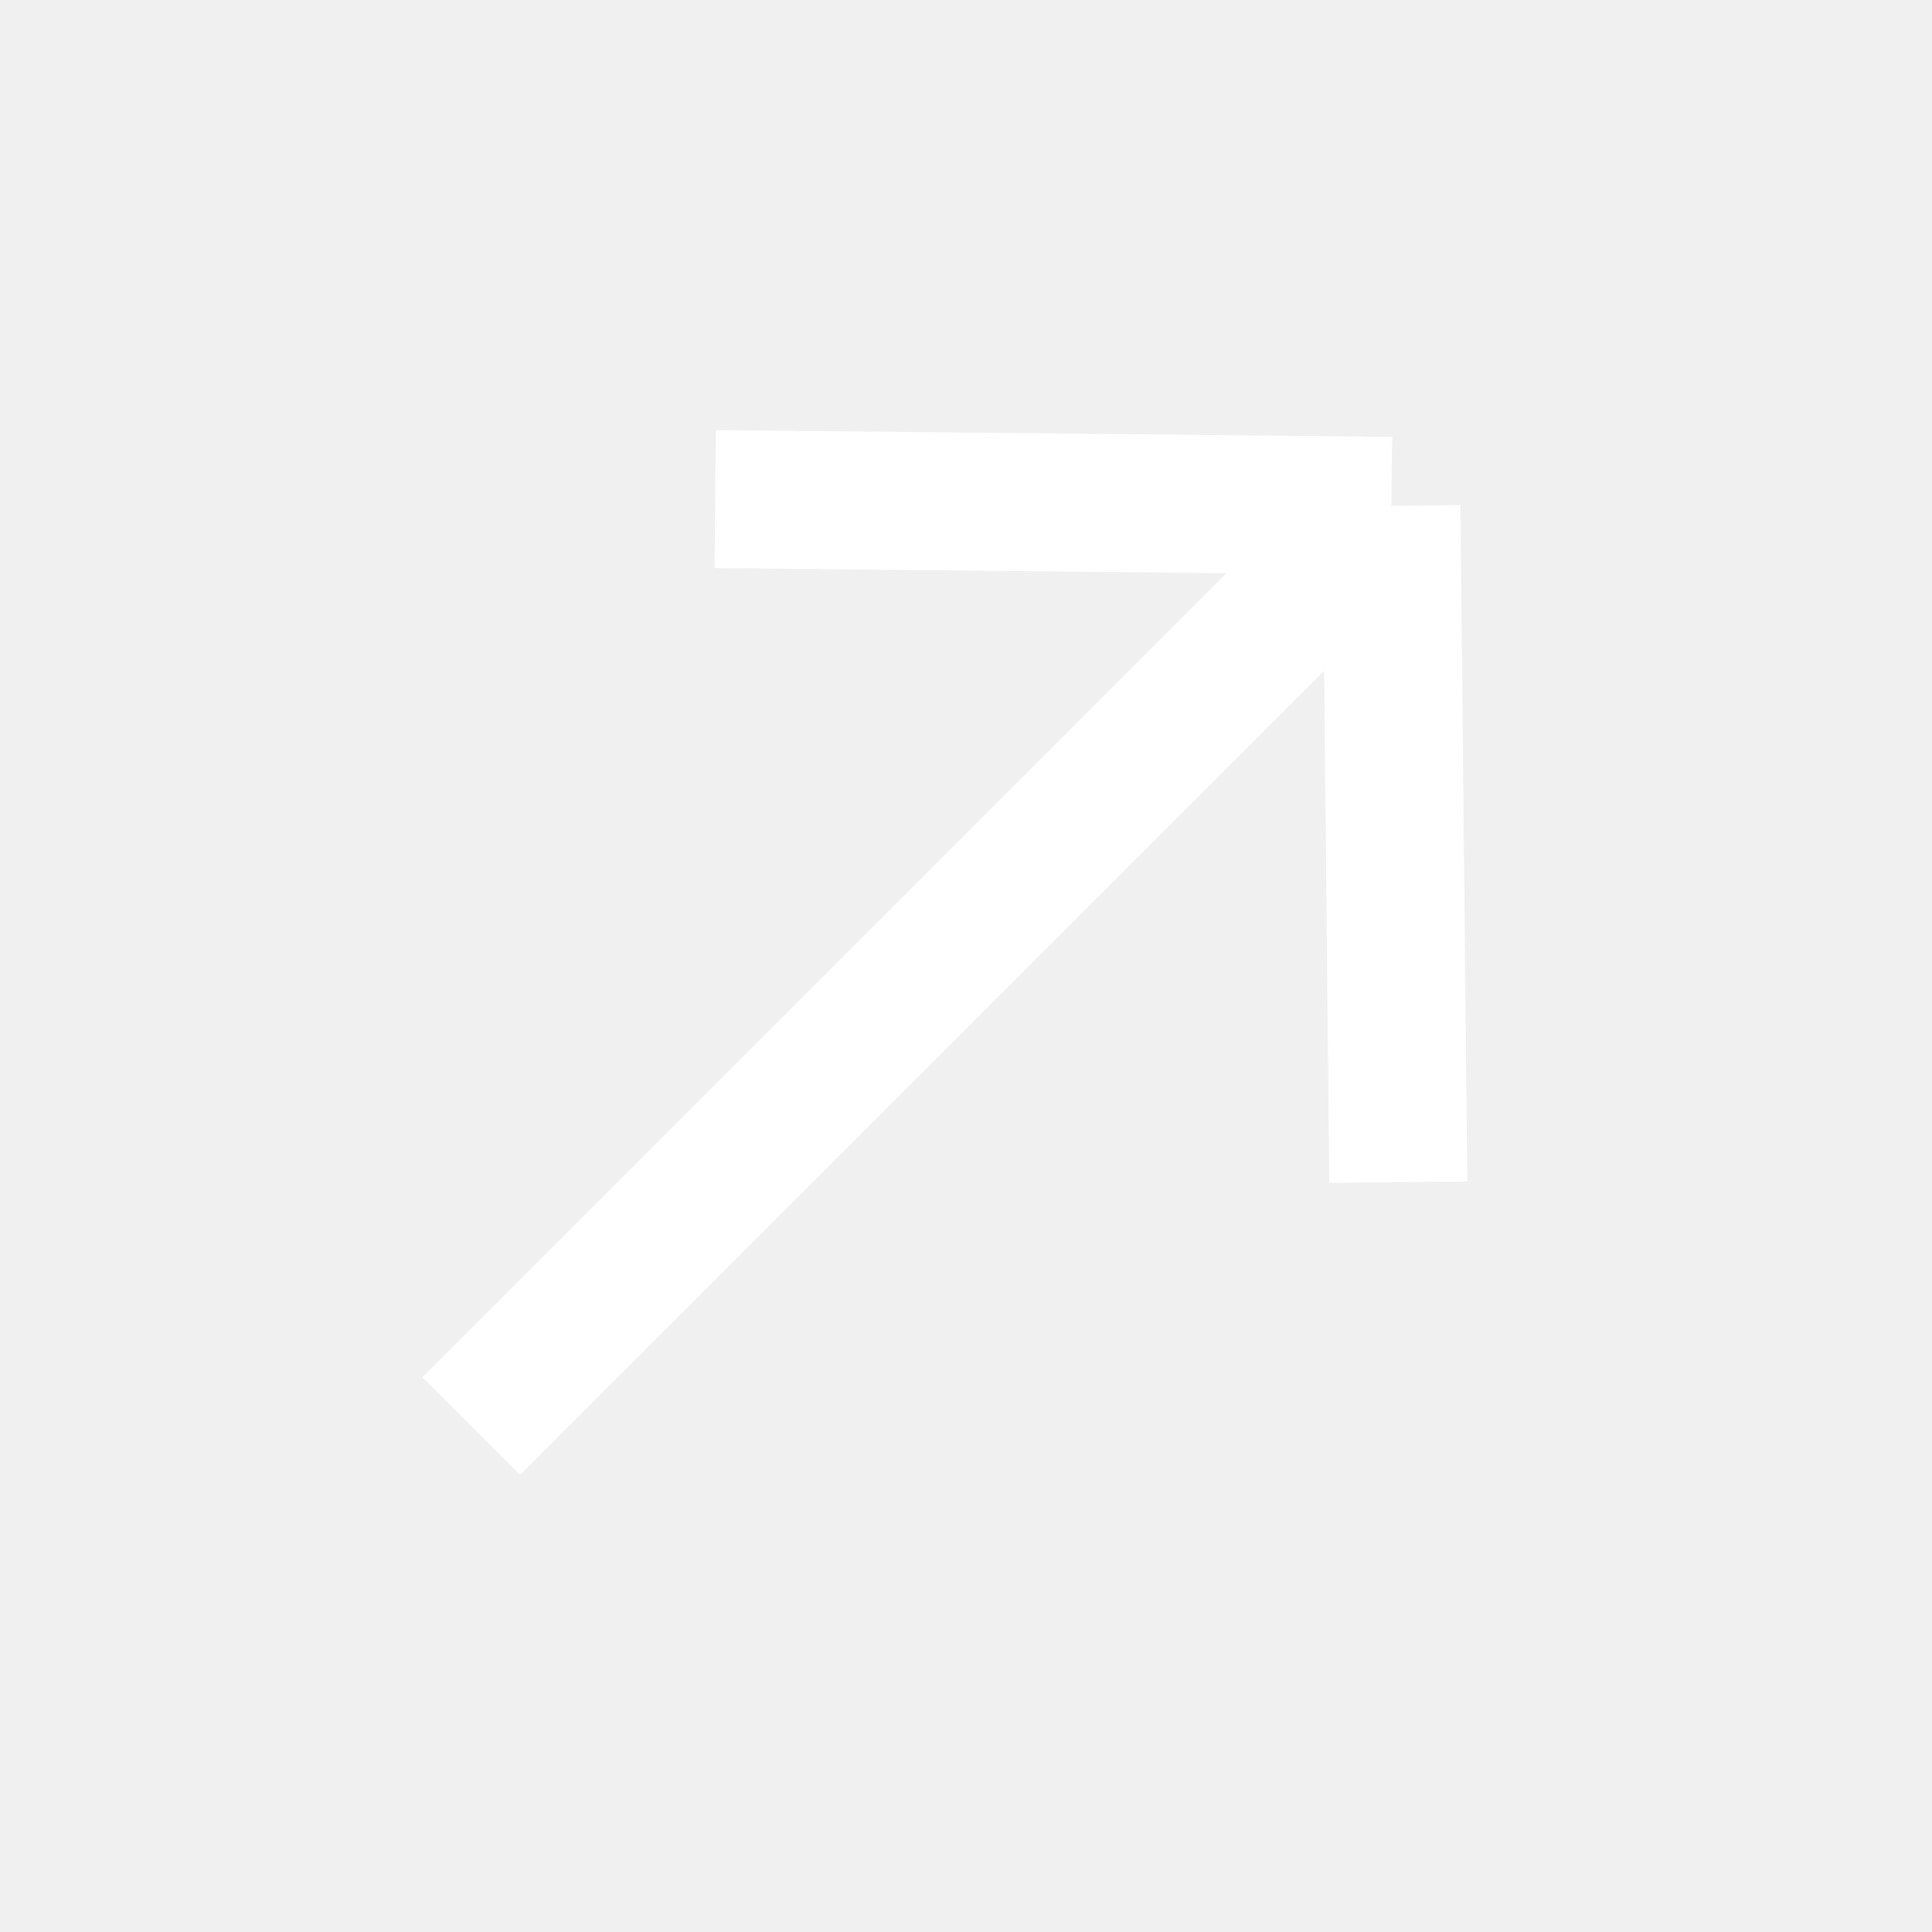
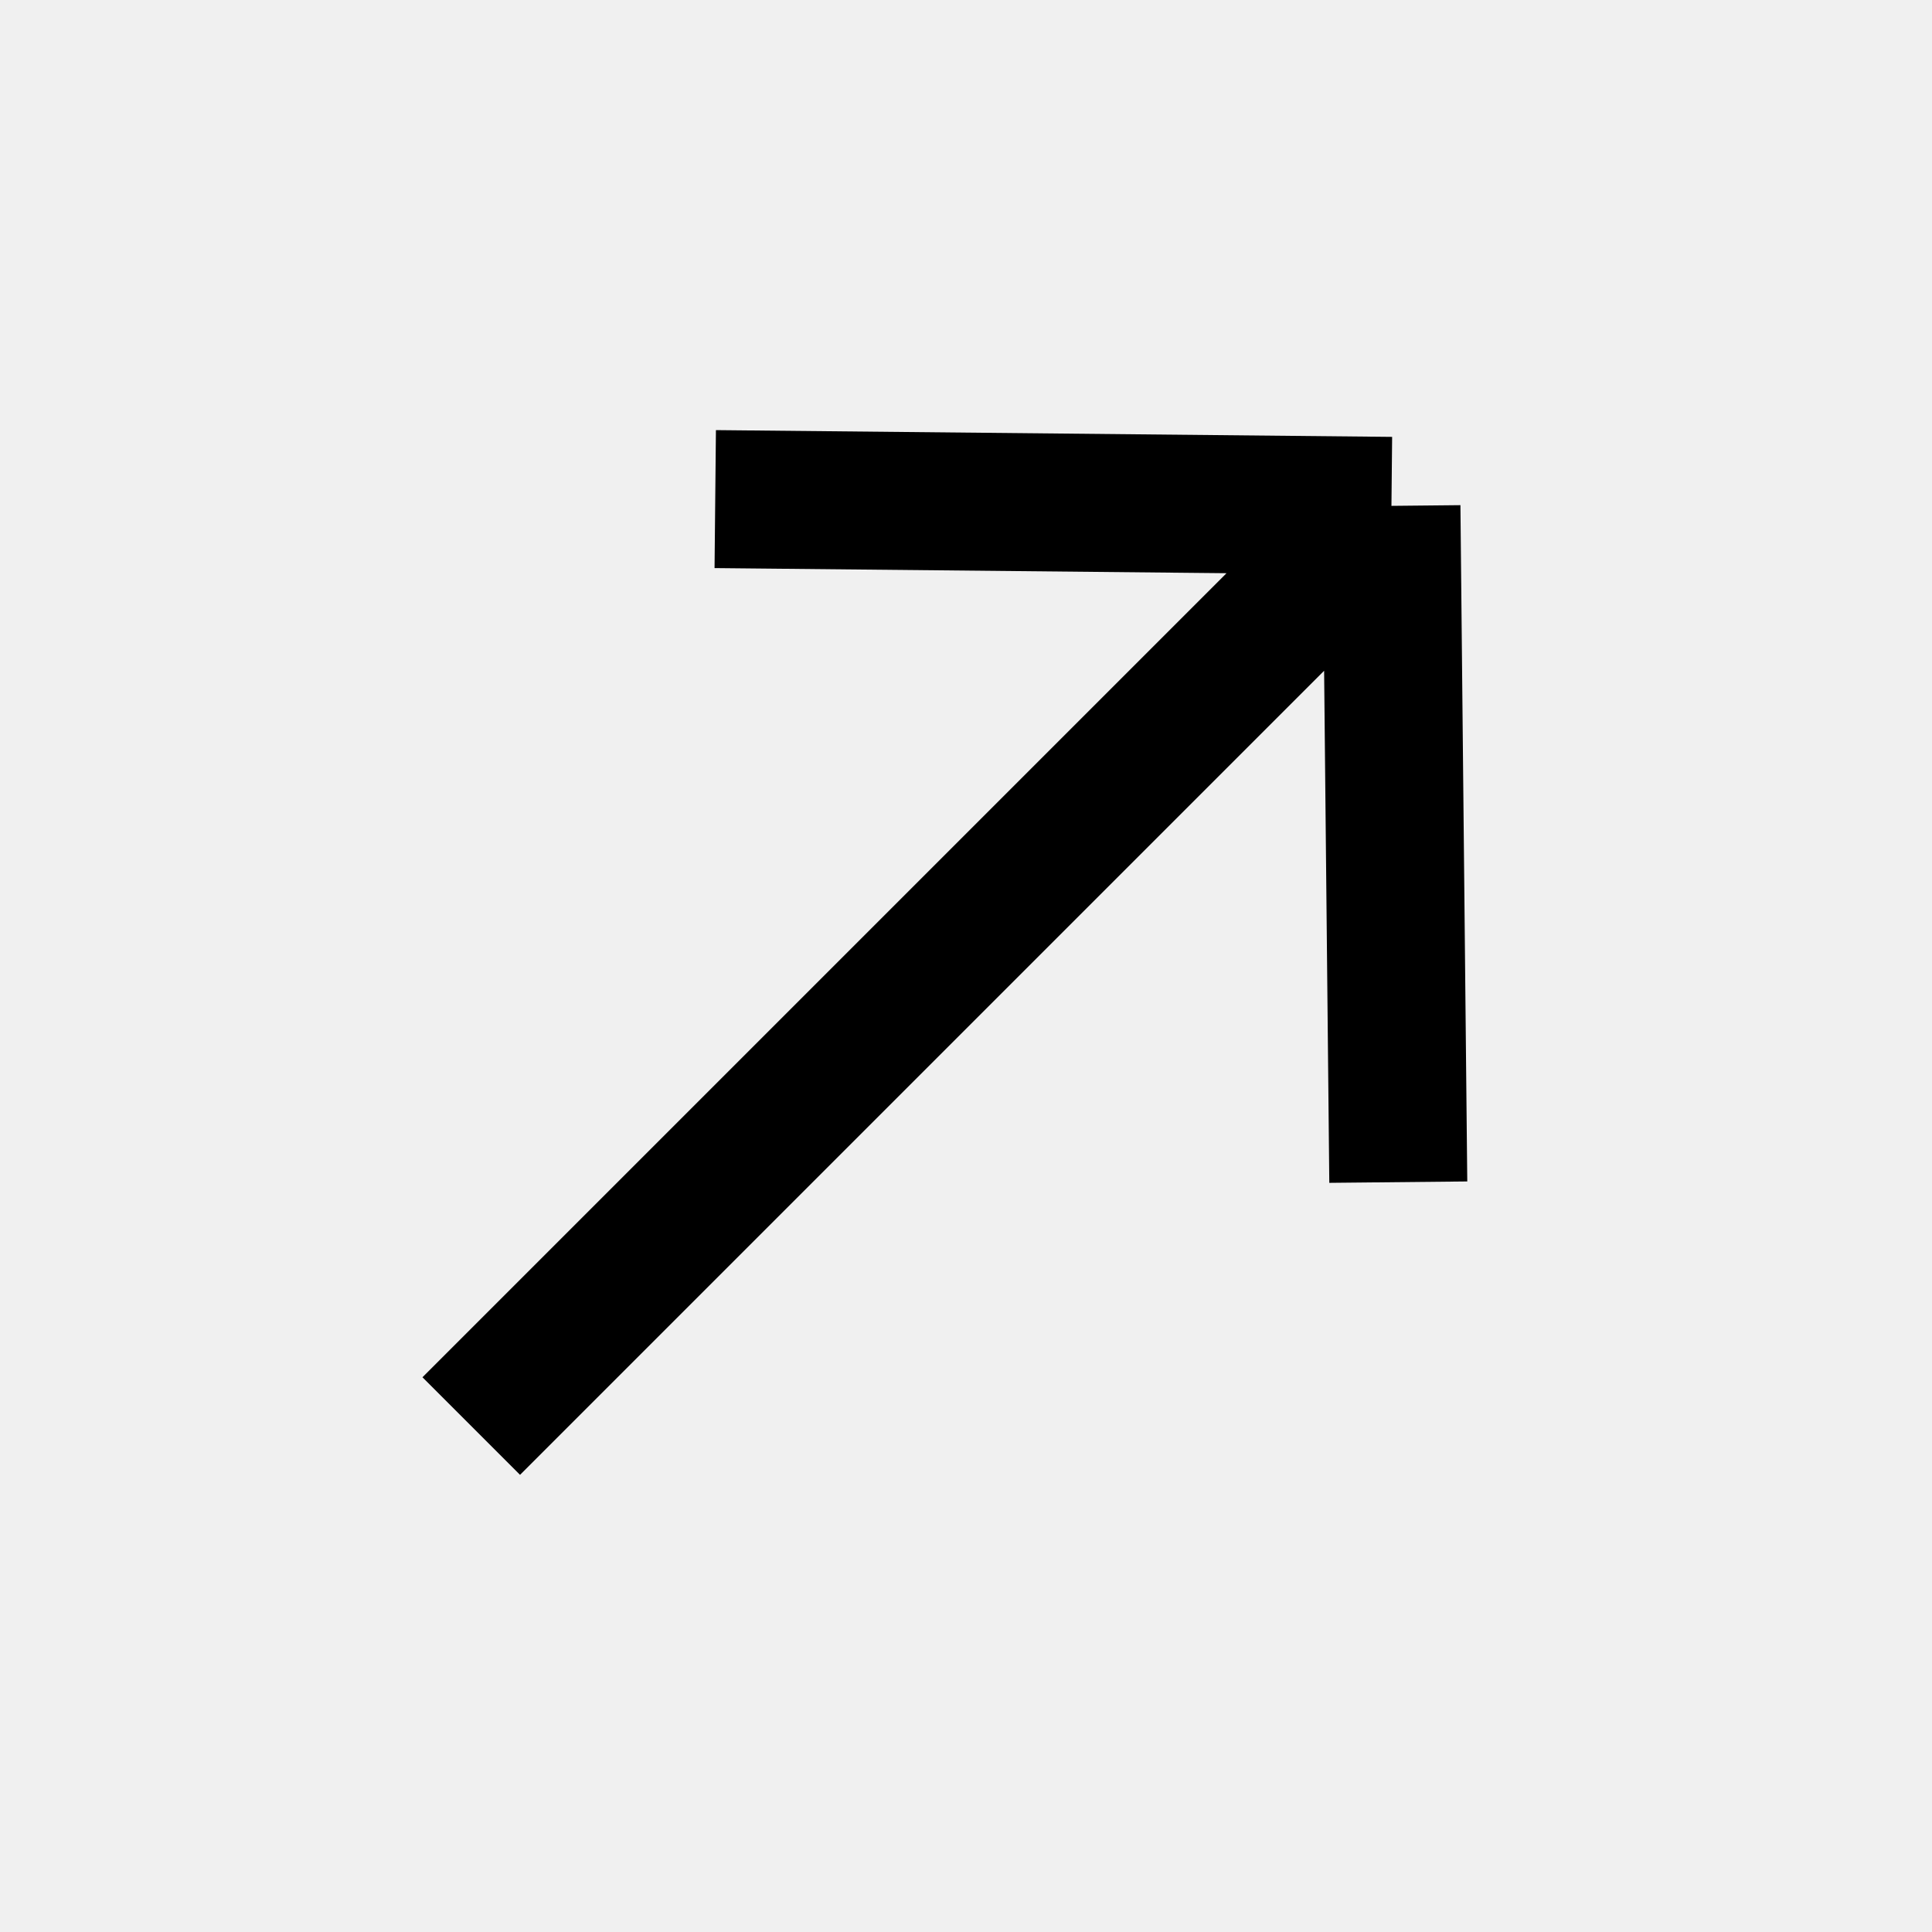
<svg xmlns="http://www.w3.org/2000/svg" viewBox="0 0 24 24" fill="none">
-   <path d="M17.285 6.284L5.854 17.715M17.285 6.284L17.37 14.685M17.285 6.284L8.885 6.2" stroke="white" stroke-width="1.714" />
+   <path d="M17.285 6.284L5.854 17.715M17.285 6.284L17.37 14.685M17.285 6.284L8.885 6.2" stroke="currentColor" stroke-width="1.714" />
</svg>
